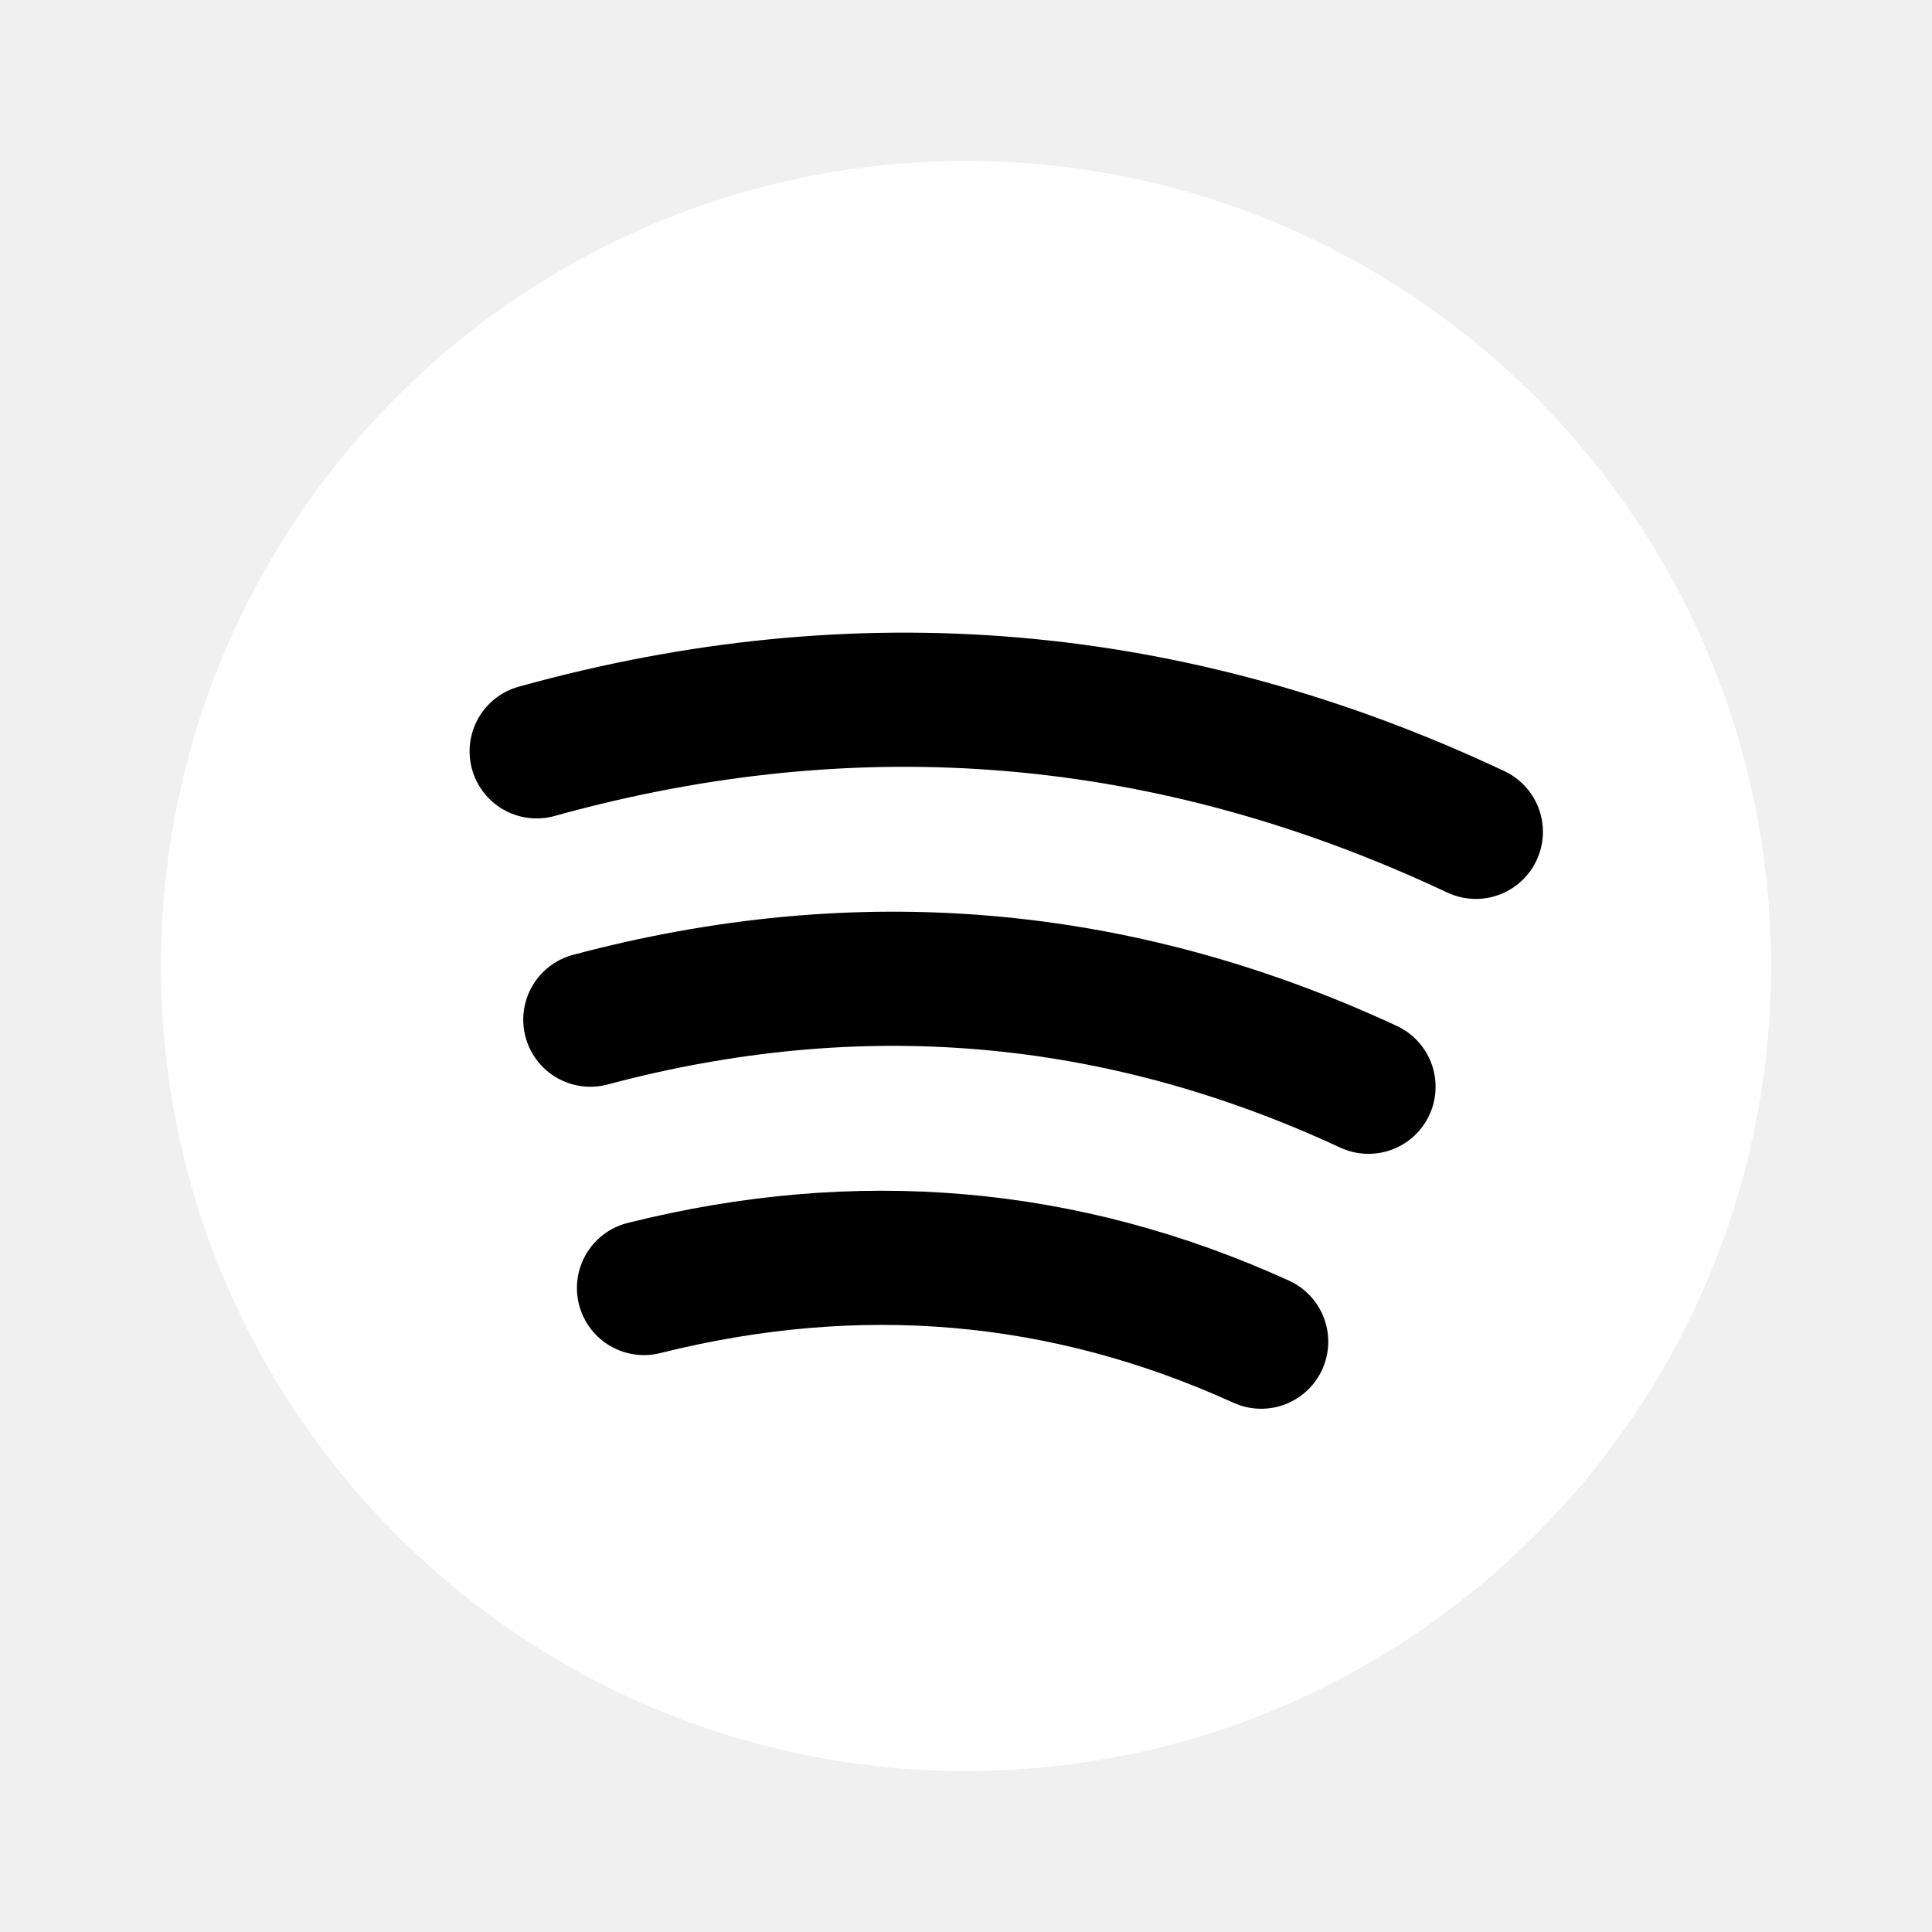
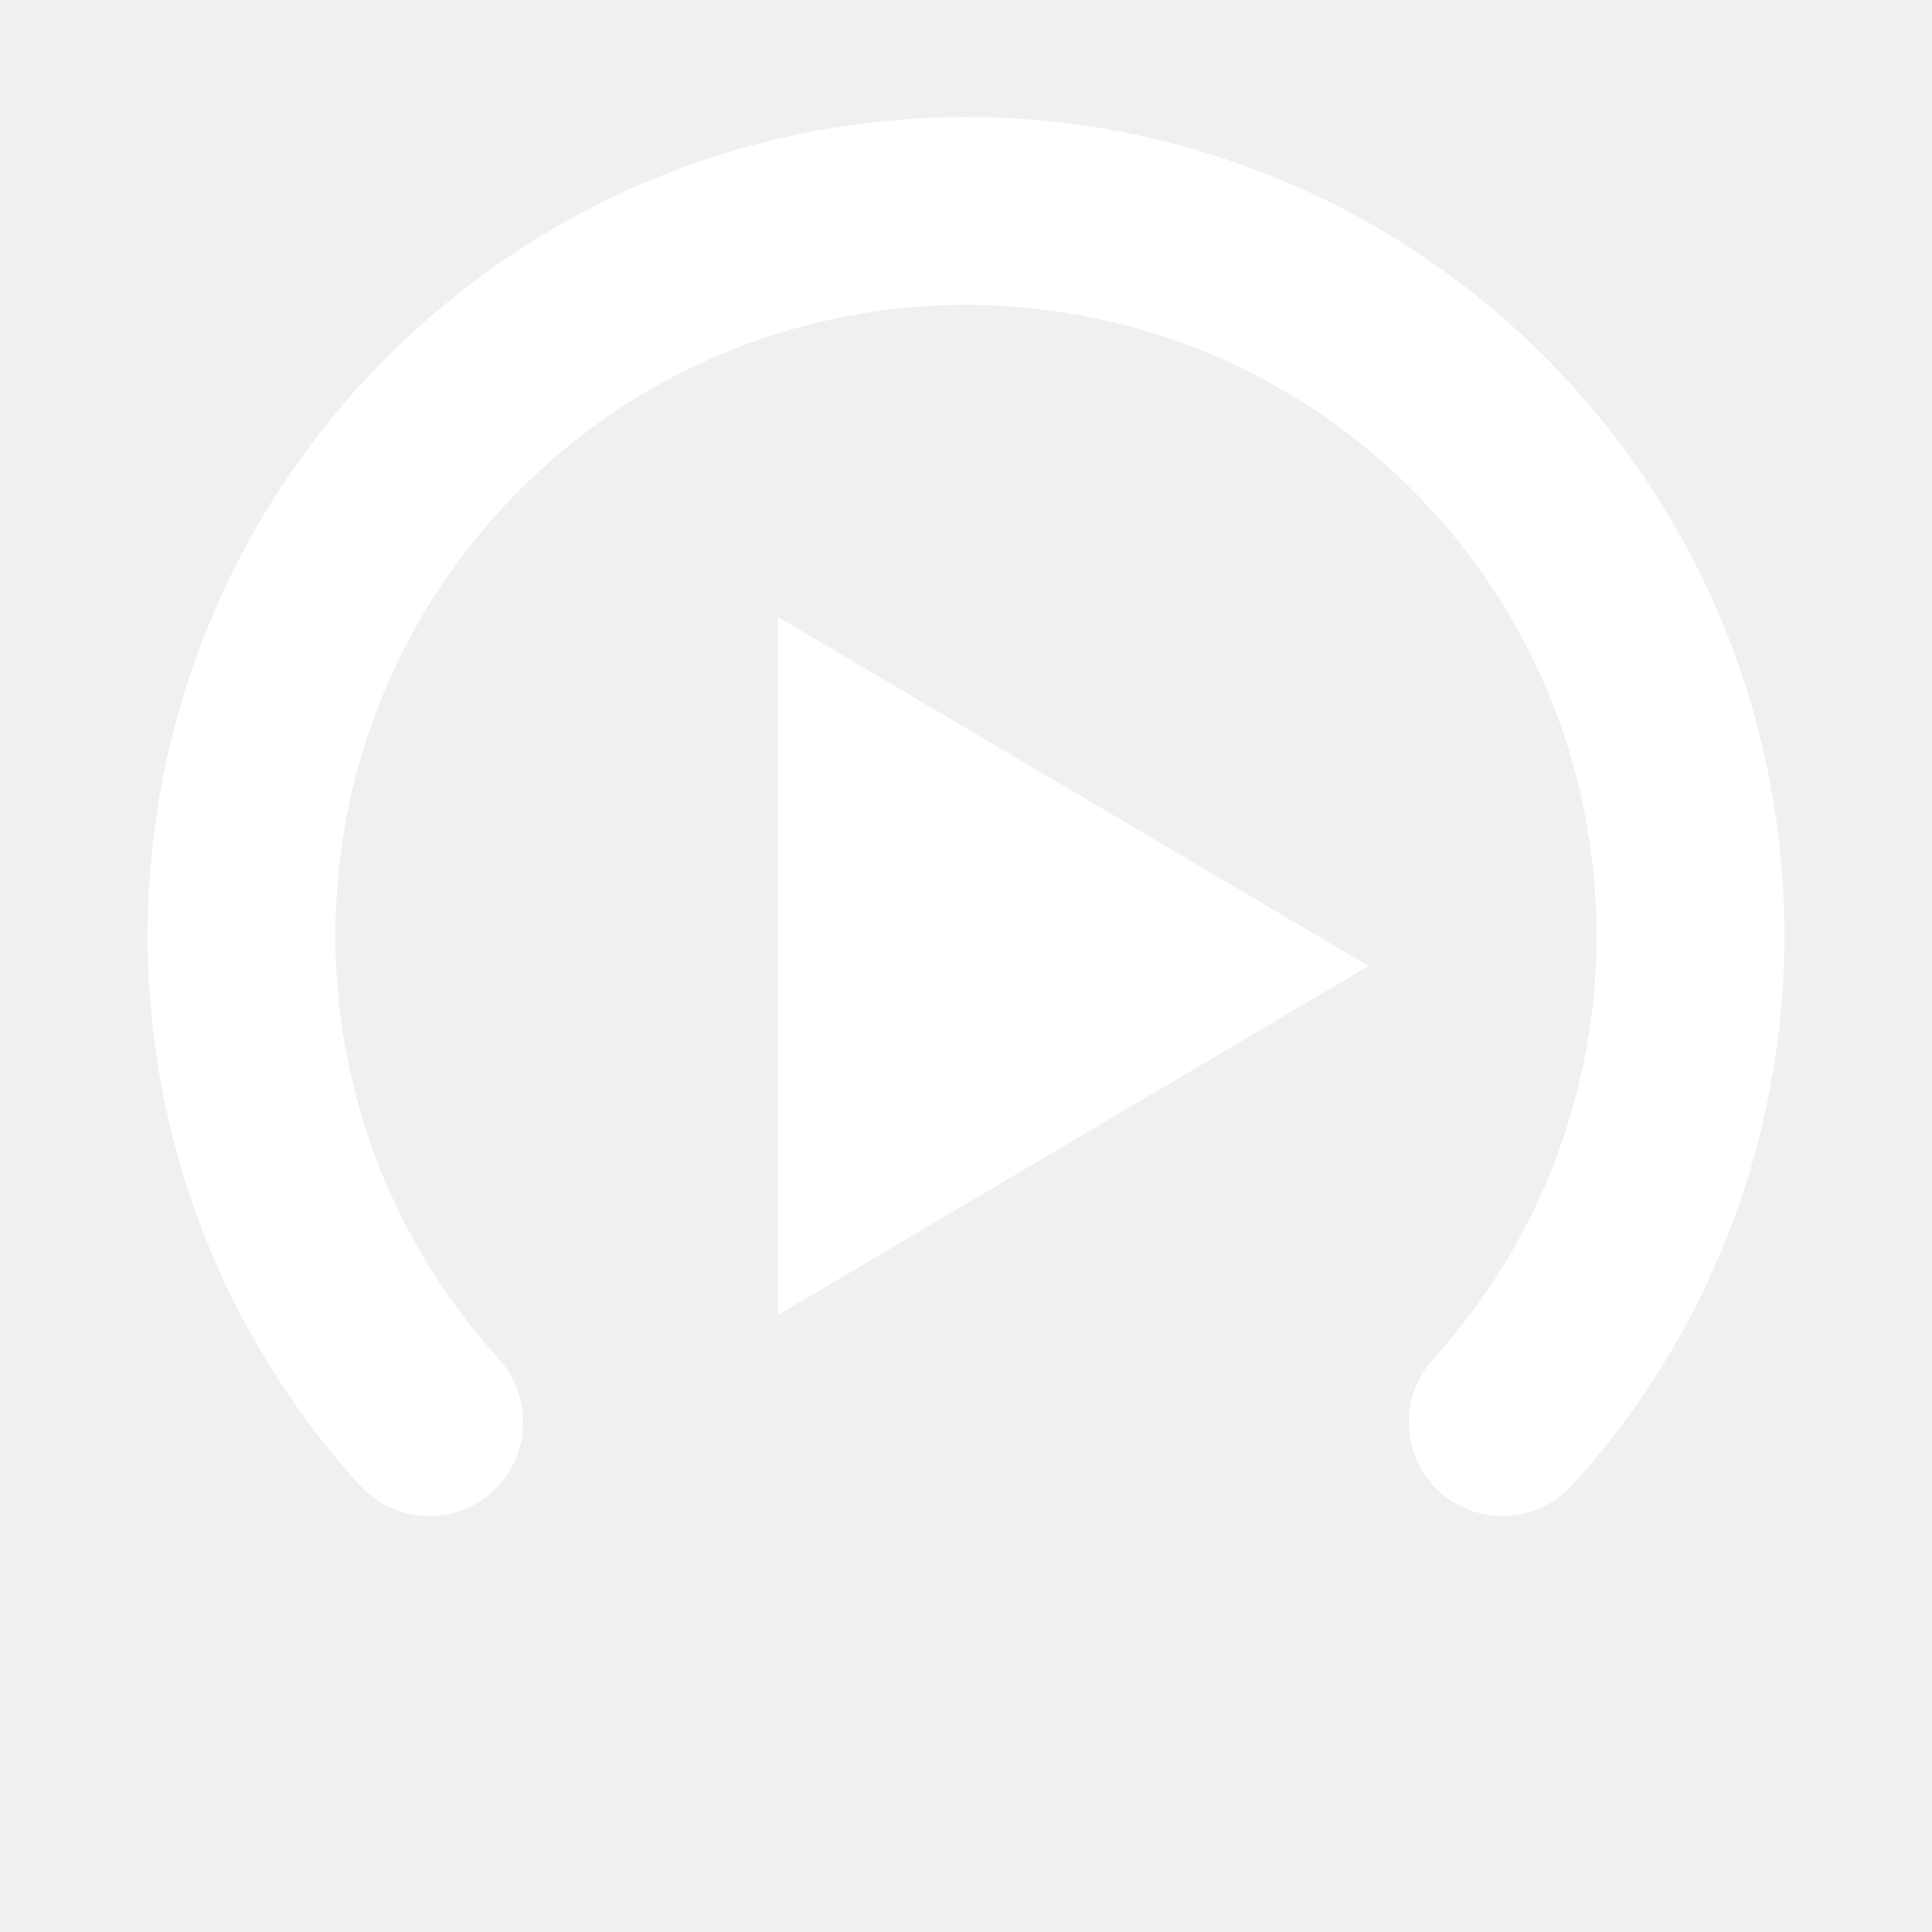
<svg xmlns="http://www.w3.org/2000/svg" width="28" height="28" viewBox="0 0 144 144">
-   <circle cx="72" cy="72" r="60" fill="#ffffff" />
-   <path d="M40 56 q36 -10 70 6 M44 76 q30 -8 58 5 M48 96 q24 -6 46 4" fill="none" stroke="#000" stroke-width="10" stroke-linecap="round" />
+   <path d="M32 106 A54 54 0 1 1 112 106" fill="none" stroke="#ffffff" stroke-width="14" stroke-linecap="round" />
+   <path d="M58 46 L58 98 L102 72 Z" fill="#ffffff" />
</svg>
